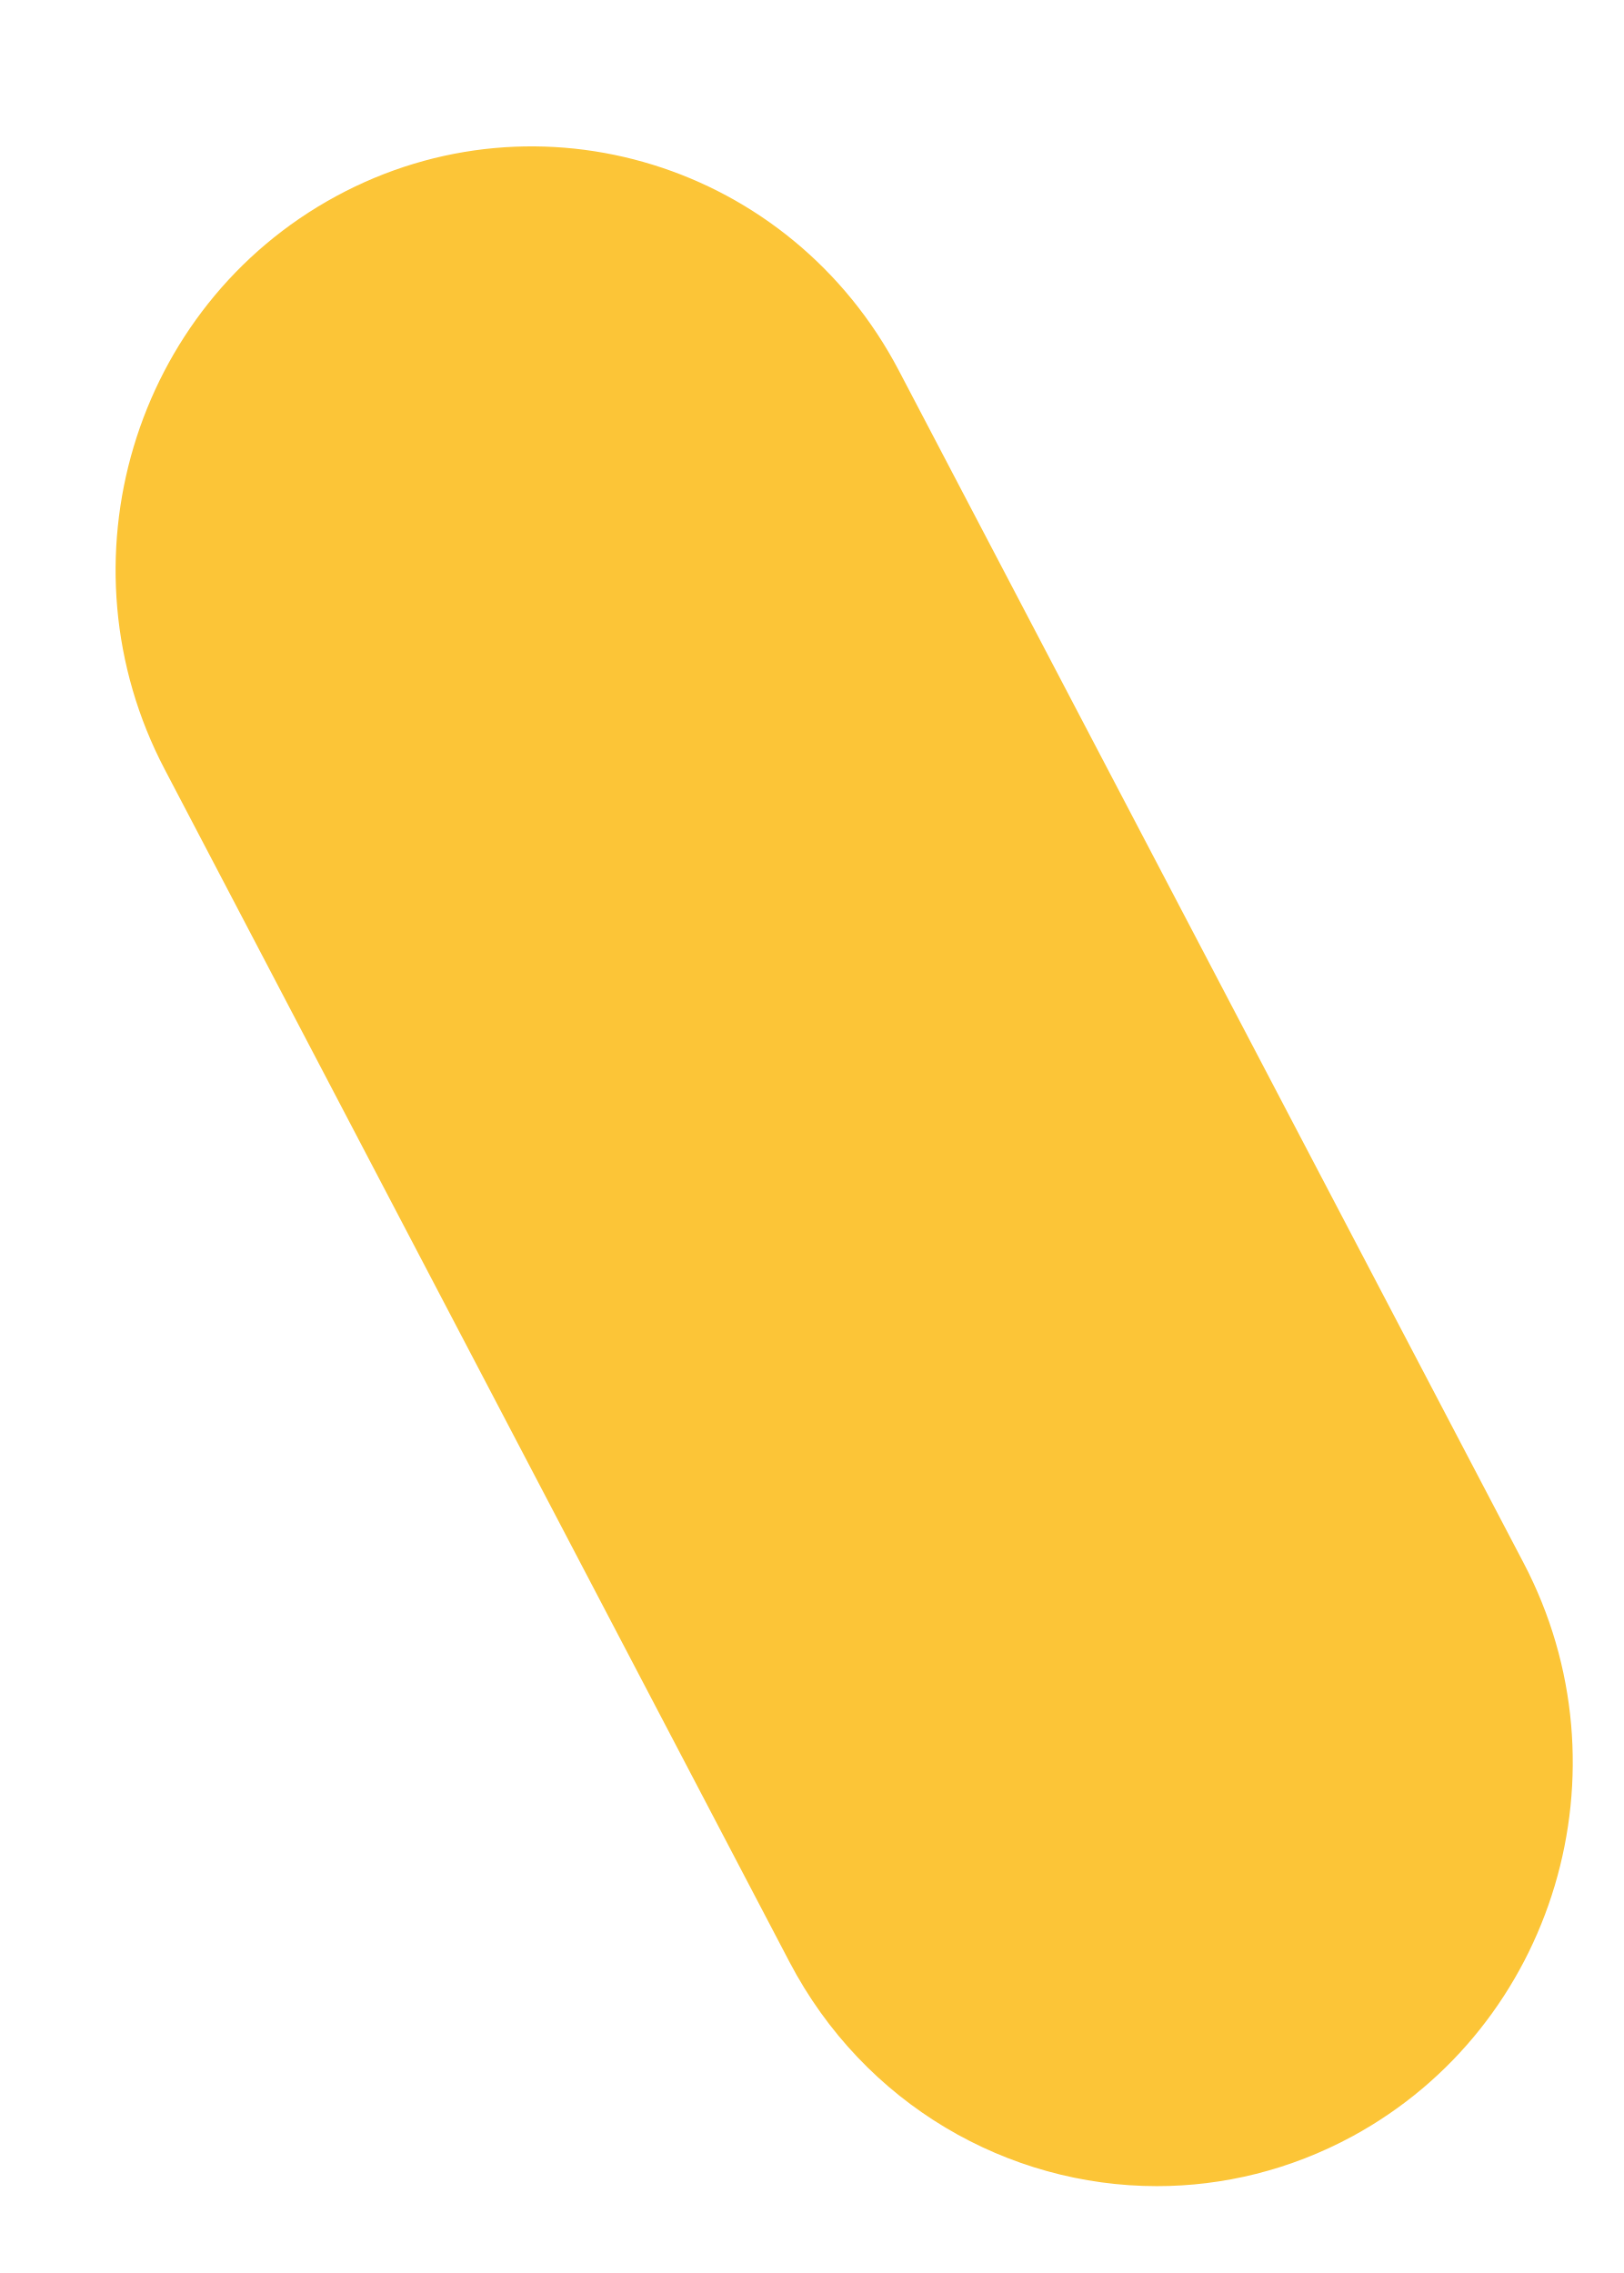
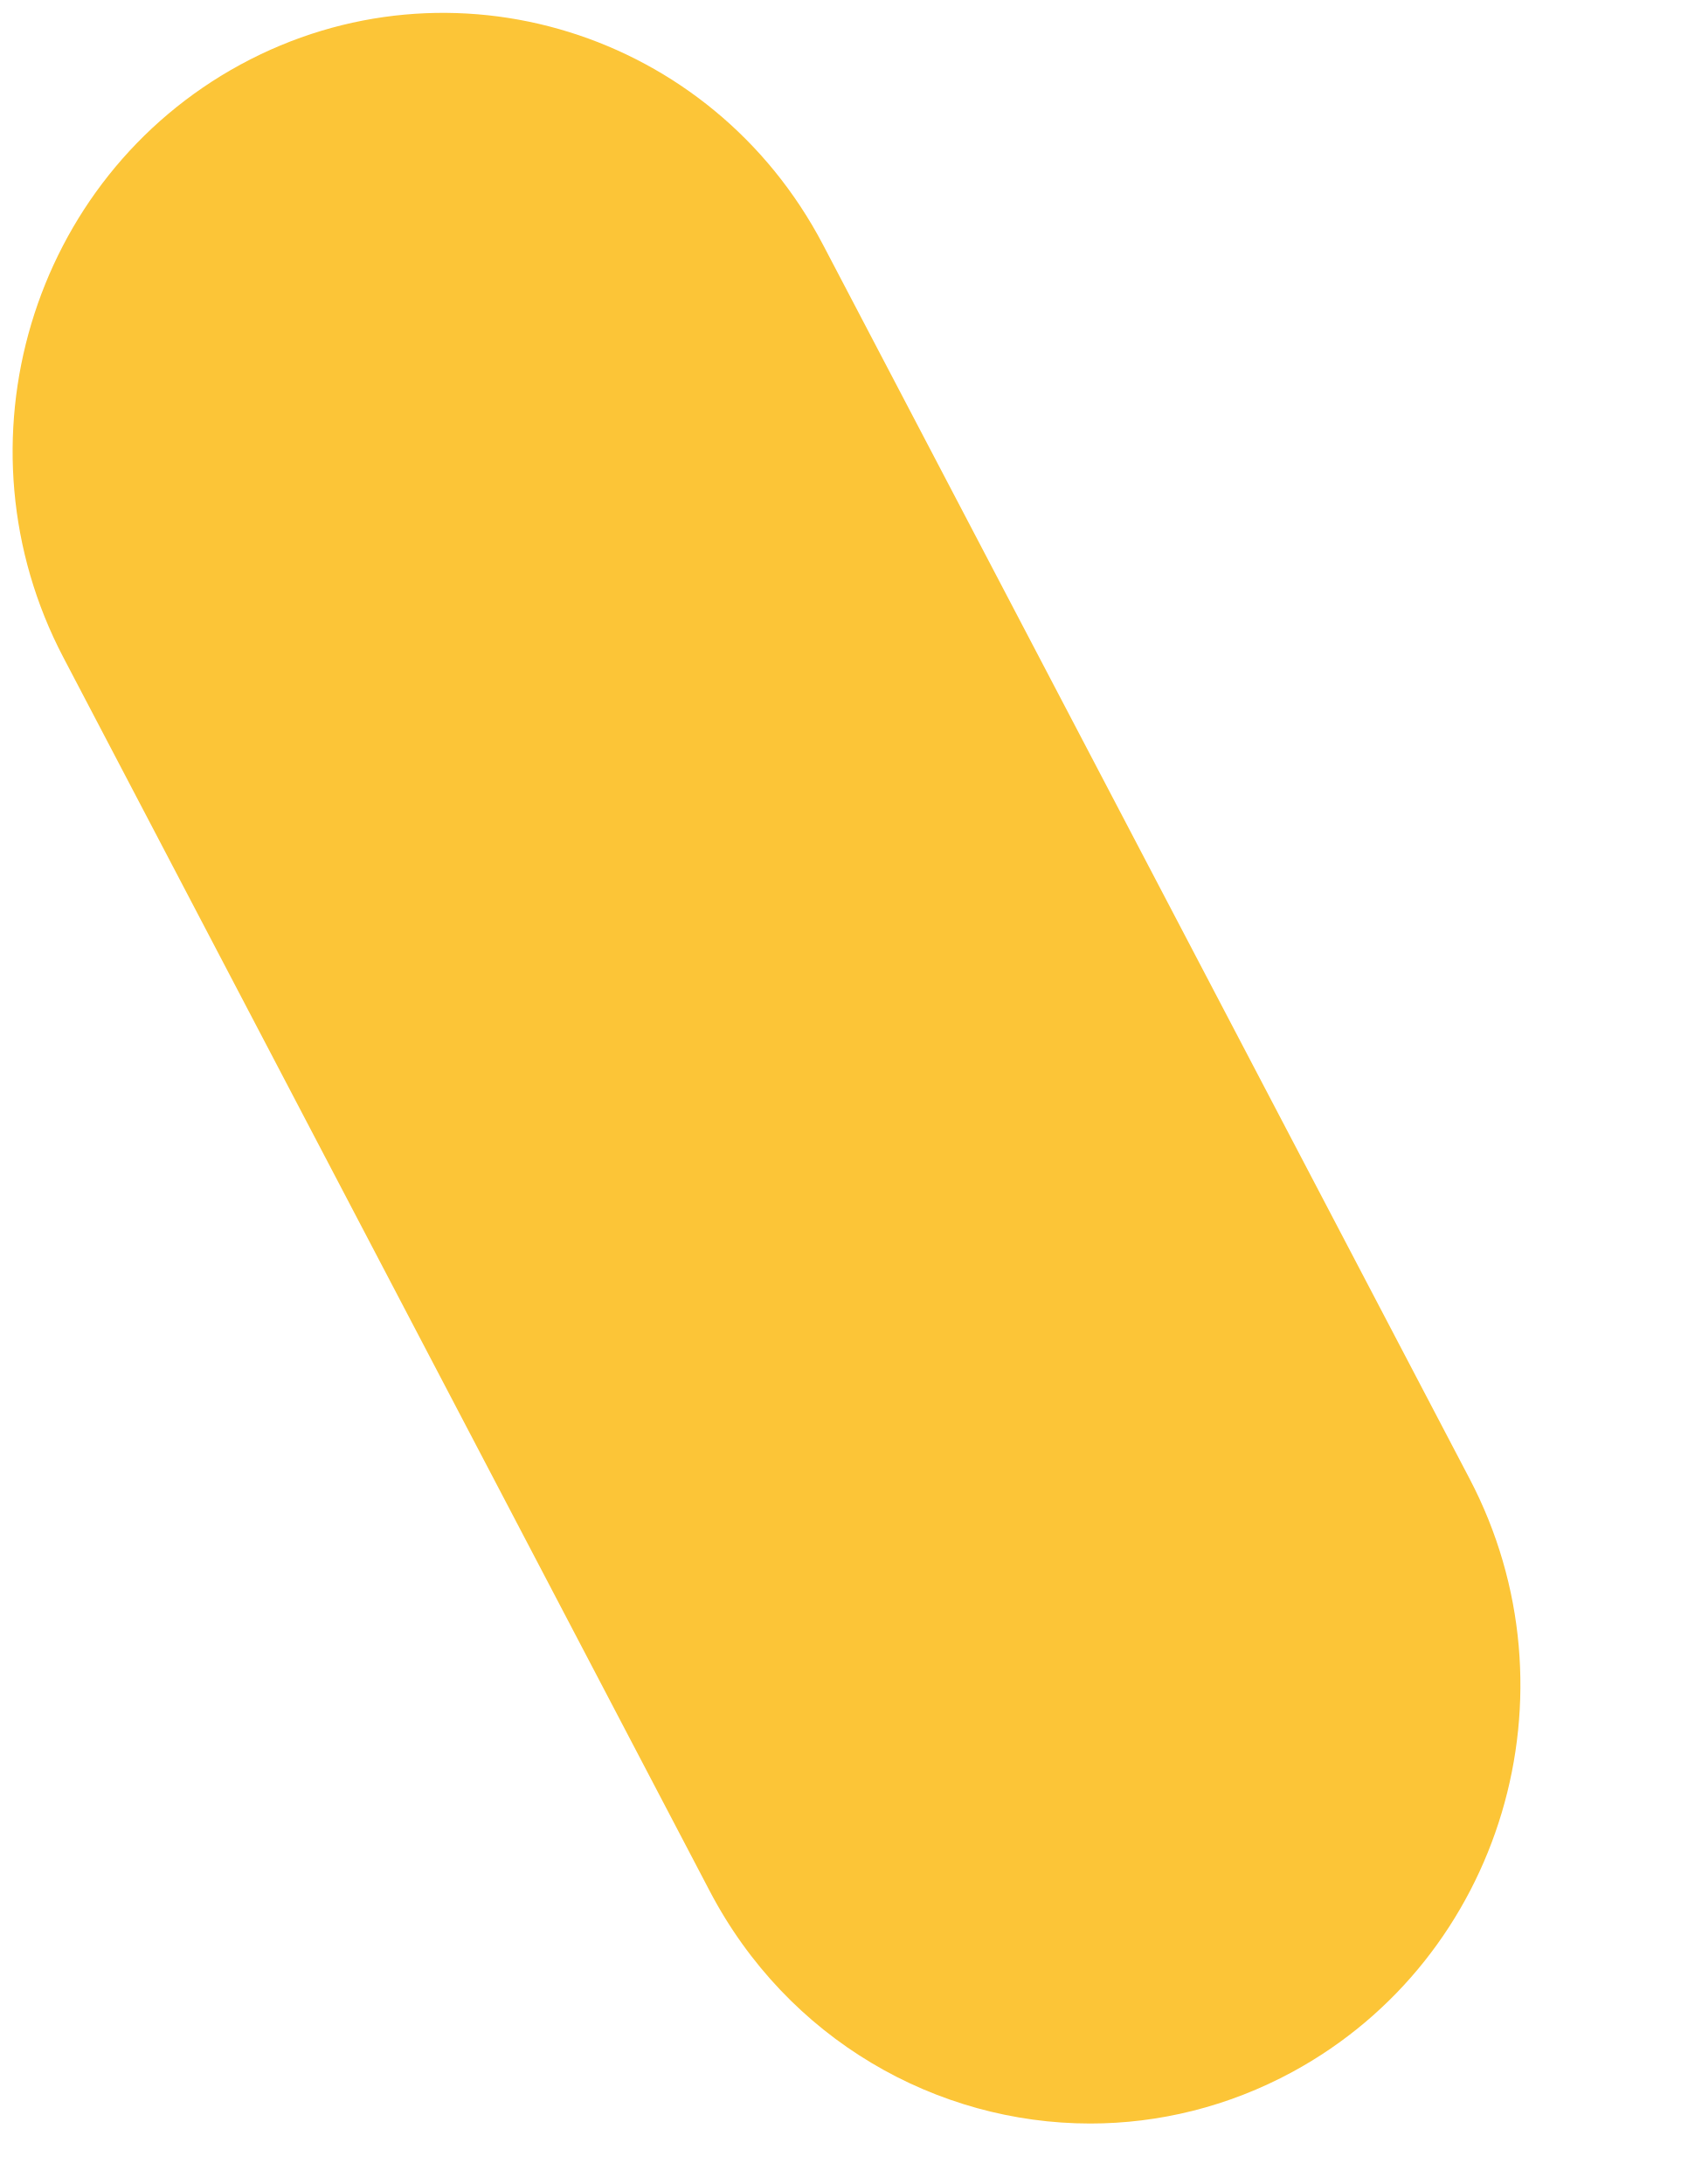
- <svg xmlns="http://www.w3.org/2000/svg" width="10" height="14" viewBox="0 0 10 14" fill="none">
-   <path fill-rule="evenodd" clip-rule="evenodd" d="M4.862 12.084C5.323 12.964 6.209 13.465 7.125 13.465C7.532 13.465 7.945 13.366 8.329 13.158C9.578 12.479 10.05 10.9 9.384 9.628L5.536 2.283C4.87 1.012 3.319 0.531 2.069 1.209C0.82 1.887 0.348 3.467 1.014 4.738L4.862 12.084Z" fill="#FCC537" />
+ <svg xmlns="http://www.w3.org/2000/svg" width="10" height="13" viewBox="0 0 10 13" fill="none">
+   <path fill-rule="evenodd" clip-rule="evenodd" d="M4.225 11.258C4.687 12.139 5.573 12.64 6.489 12.64C6.895 12.64 7.308 12.541 7.692 12.333C8.941 11.655 9.413 10.075 8.747 8.803L4.899 1.458C4.234 0.187 2.682 -0.294 1.432 0.384C0.184 1.062 -0.289 2.642 0.377 3.913L4.225 11.258Z" fill="#FCC537" />
</svg>
